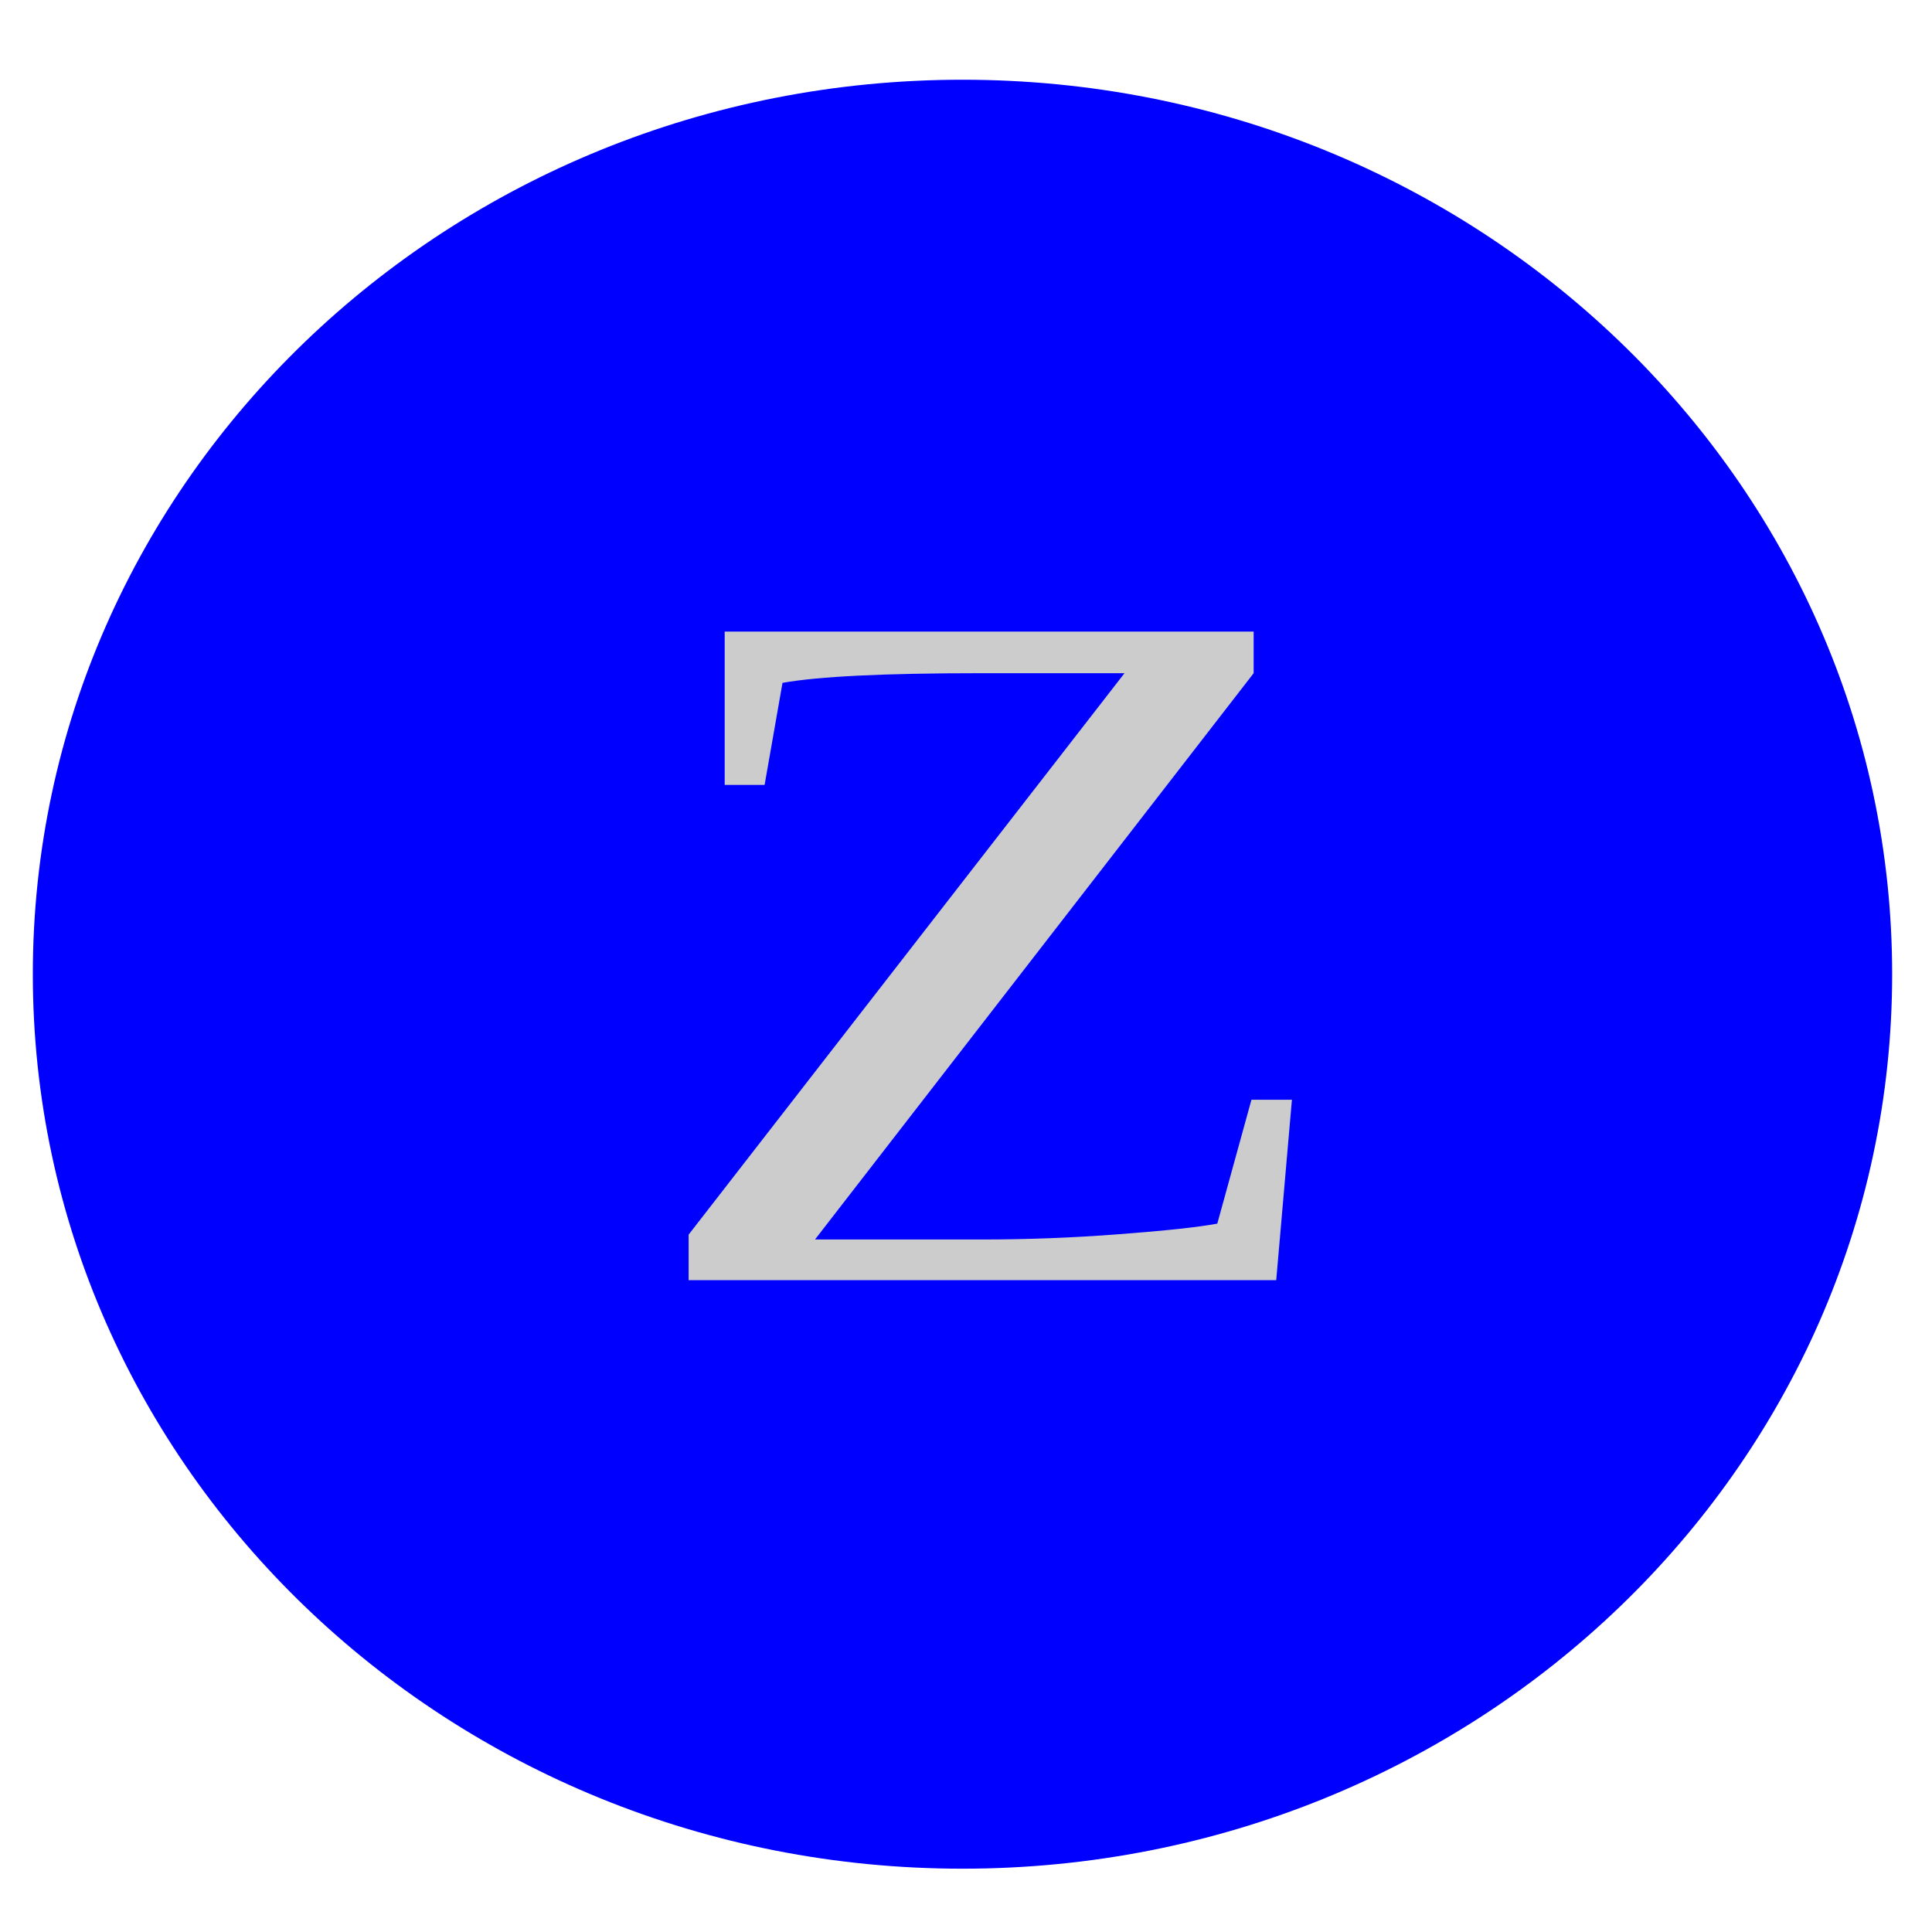
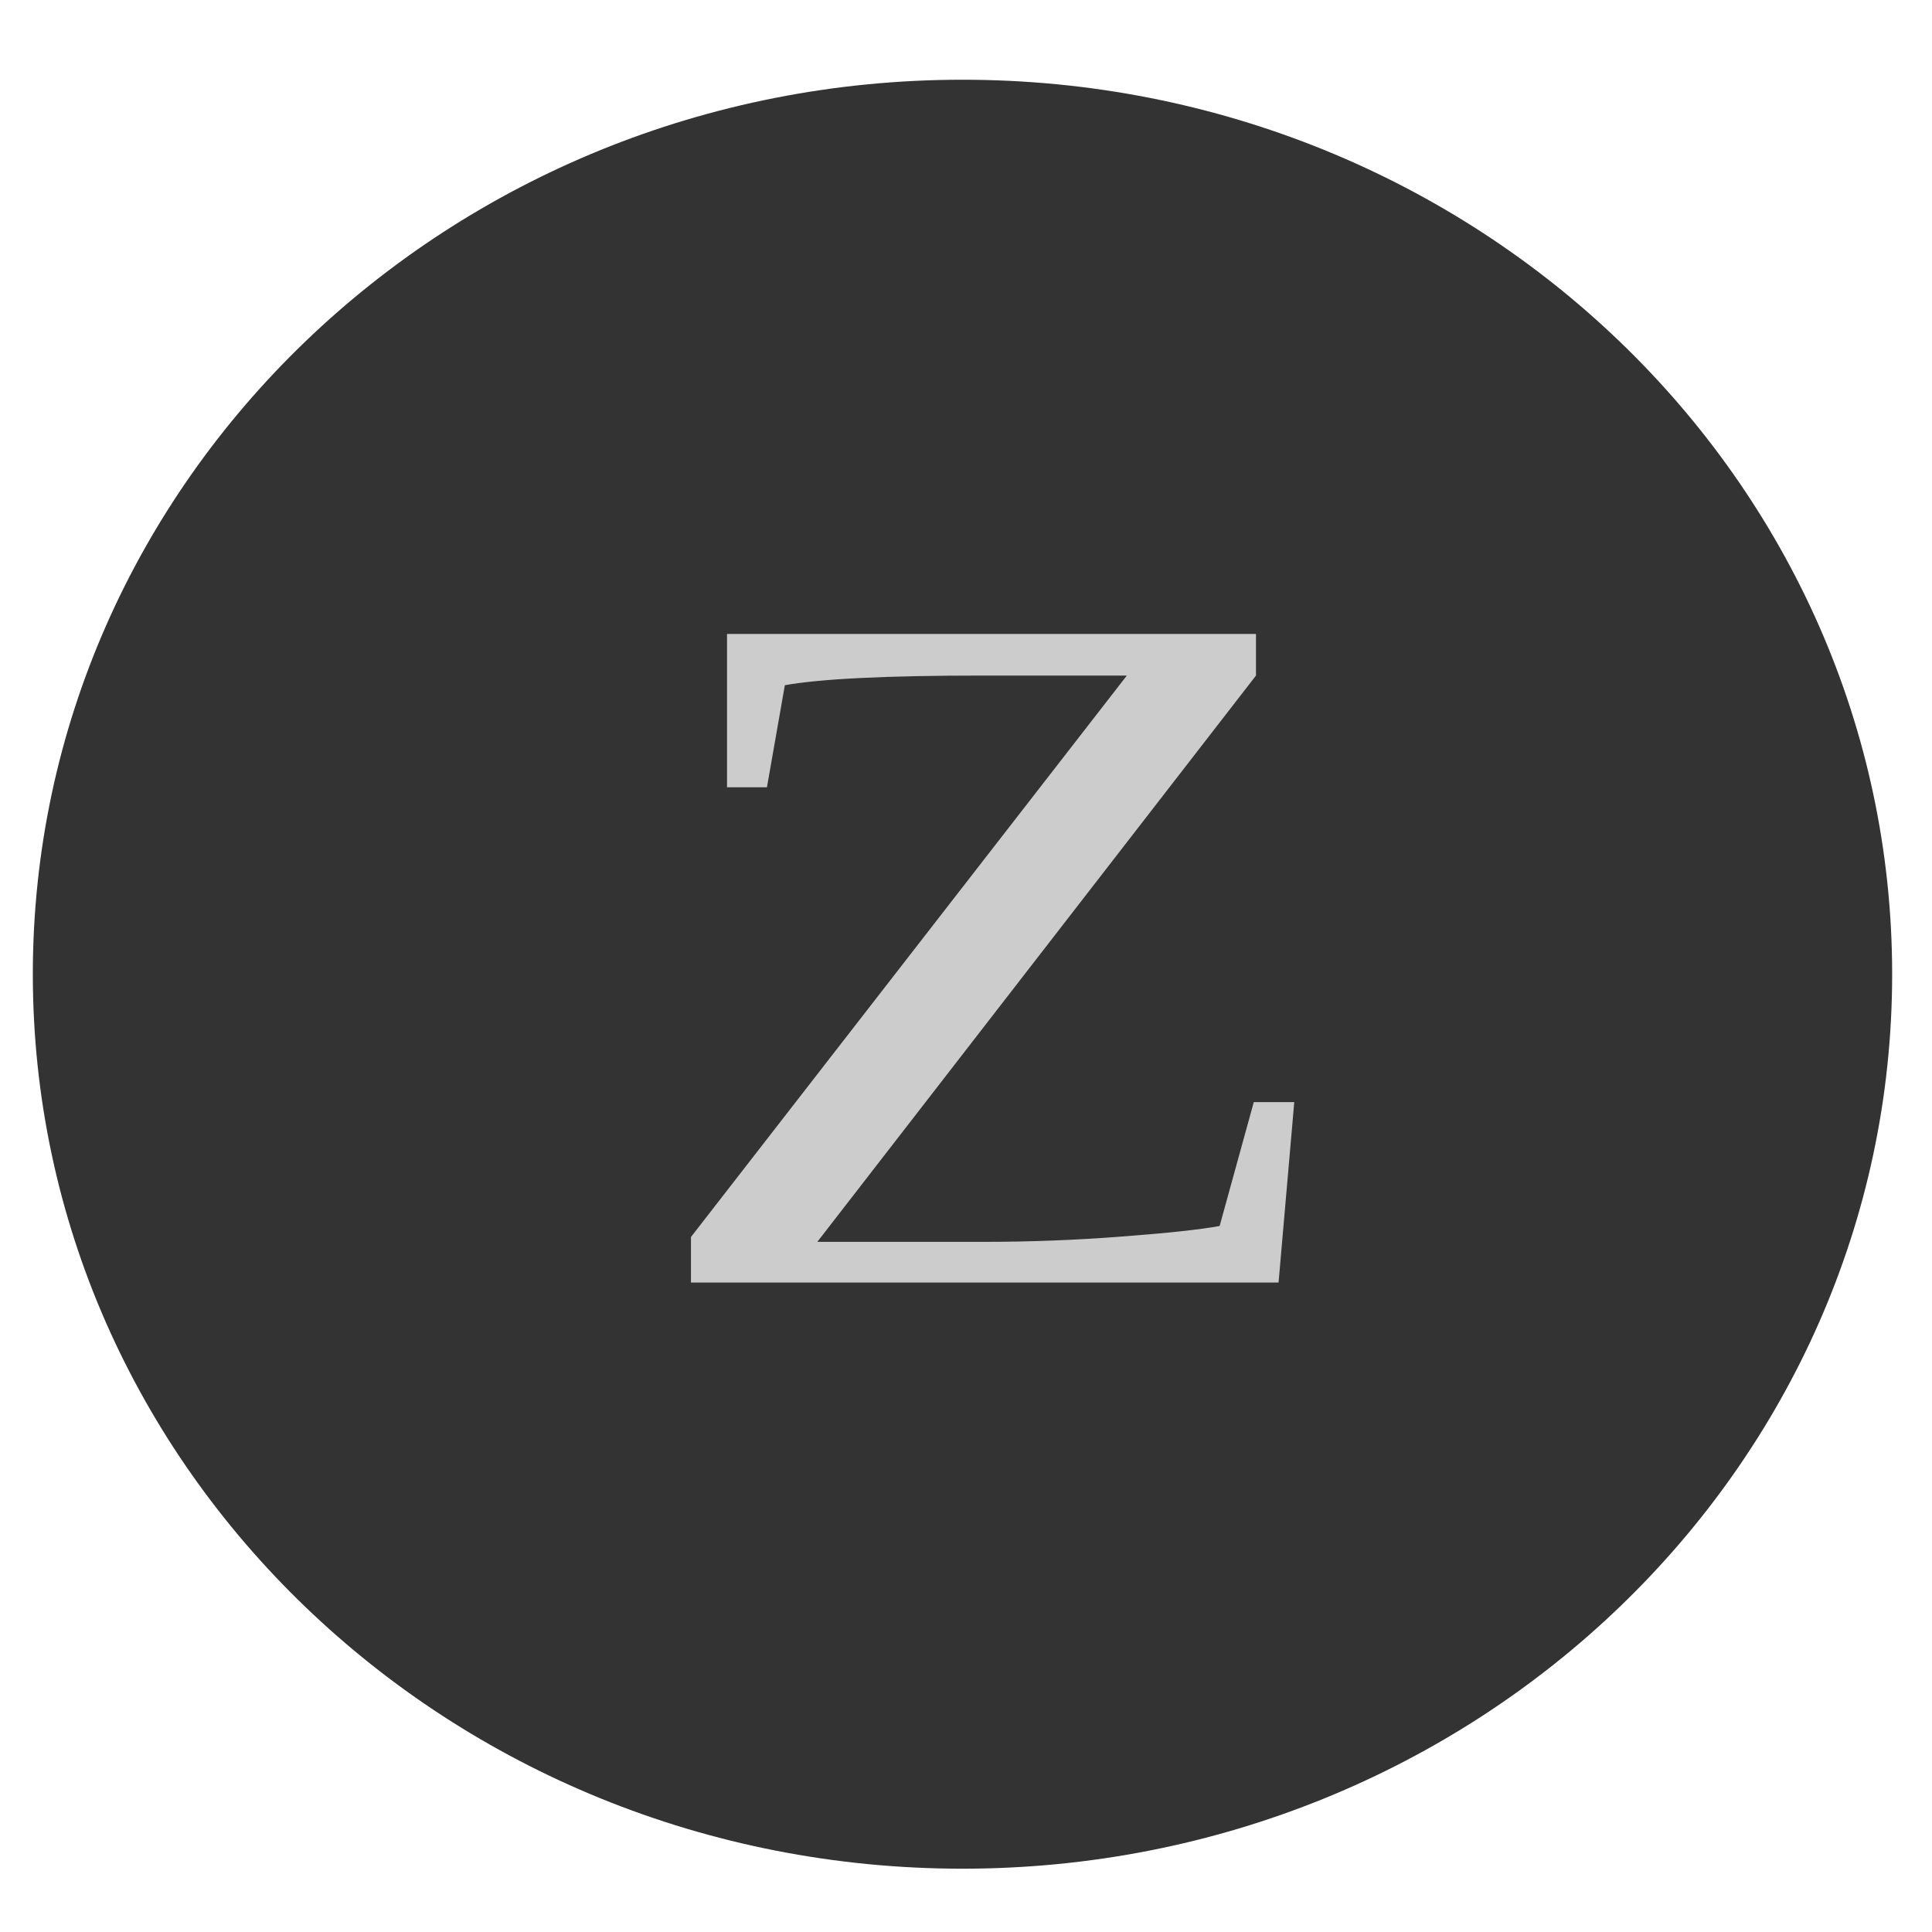
<svg xmlns="http://www.w3.org/2000/svg" width="120" height="120" viewBox="0 0 120 120" version="1.1" id="svg1">
  <defs id="defs1" />
  <g id="layer1" style="display:inline">
-     <ellipse style="font-variation-settings:'opsz' 32;fill:#0000ff;stroke-width:1.337" id="path1" cx="59.782" cy="60.51" rx="57.743" ry="55.558" />
-     <text xml:space="preserve" style="font-size:67.346px;font-family:System-ui;-inkscape-font-specification:'System-ui, @opsz=32';font-variation-settings:'opsz' 32;writing-mode:lr-tb;direction:ltr;fill:#cccccc;stroke-width:3.615" x="35.854" y="87.037" id="text1" transform="scale(1.094601,0.9135748)">
-       <tspan id="tspan1" x="35.854" y="87.037" style="font-style:normal;font-variant:normal;font-weight:normal;font-stretch:normal;font-size:67.346px;font-family:'Liberation Serif';-inkscape-font-specification:'Liberation Serif, Normal';font-variant-ligatures:normal;font-variant-caps:normal;font-variant-numeric:normal;font-variant-east-asian:normal;fill:#cccccc;stroke-width:3.615">Z</tspan>
+     <ellipse style="font-variation-settings:'opsz' 32;fill:#333333;stroke-width:1.337" id="path1" cx="59.782" cy="60.51" rx="57.743" ry="55.558" />
+     <text xml:space="preserve" style="font-size:67.346px;font-family:System-ui;-inkscape-font-specification:'System-ui, @opsz=32';font-variation-settings:'opsz' 32;writing-mode:lr-tb;direction:ltr;fill:#cccccc;stroke-width:3.615" x="35.987" y="87.196" id="text1" transform="scale(1.094601,0.9135748)">
+       <tspan id="tspan1" x="35.987" y="87.196" style="font-style:normal;font-variant:normal;font-weight:normal;font-stretch:normal;font-size:67.346px;font-family:'Liberation Serif';-inkscape-font-specification:'Liberation Serif, Normal';font-variant-ligatures:normal;font-variant-caps:normal;font-variant-numeric:normal;font-variant-east-asian:normal;fill:#cccccc;stroke-width:3.615">Z</tspan>
    </text>
  </g>
</svg>
